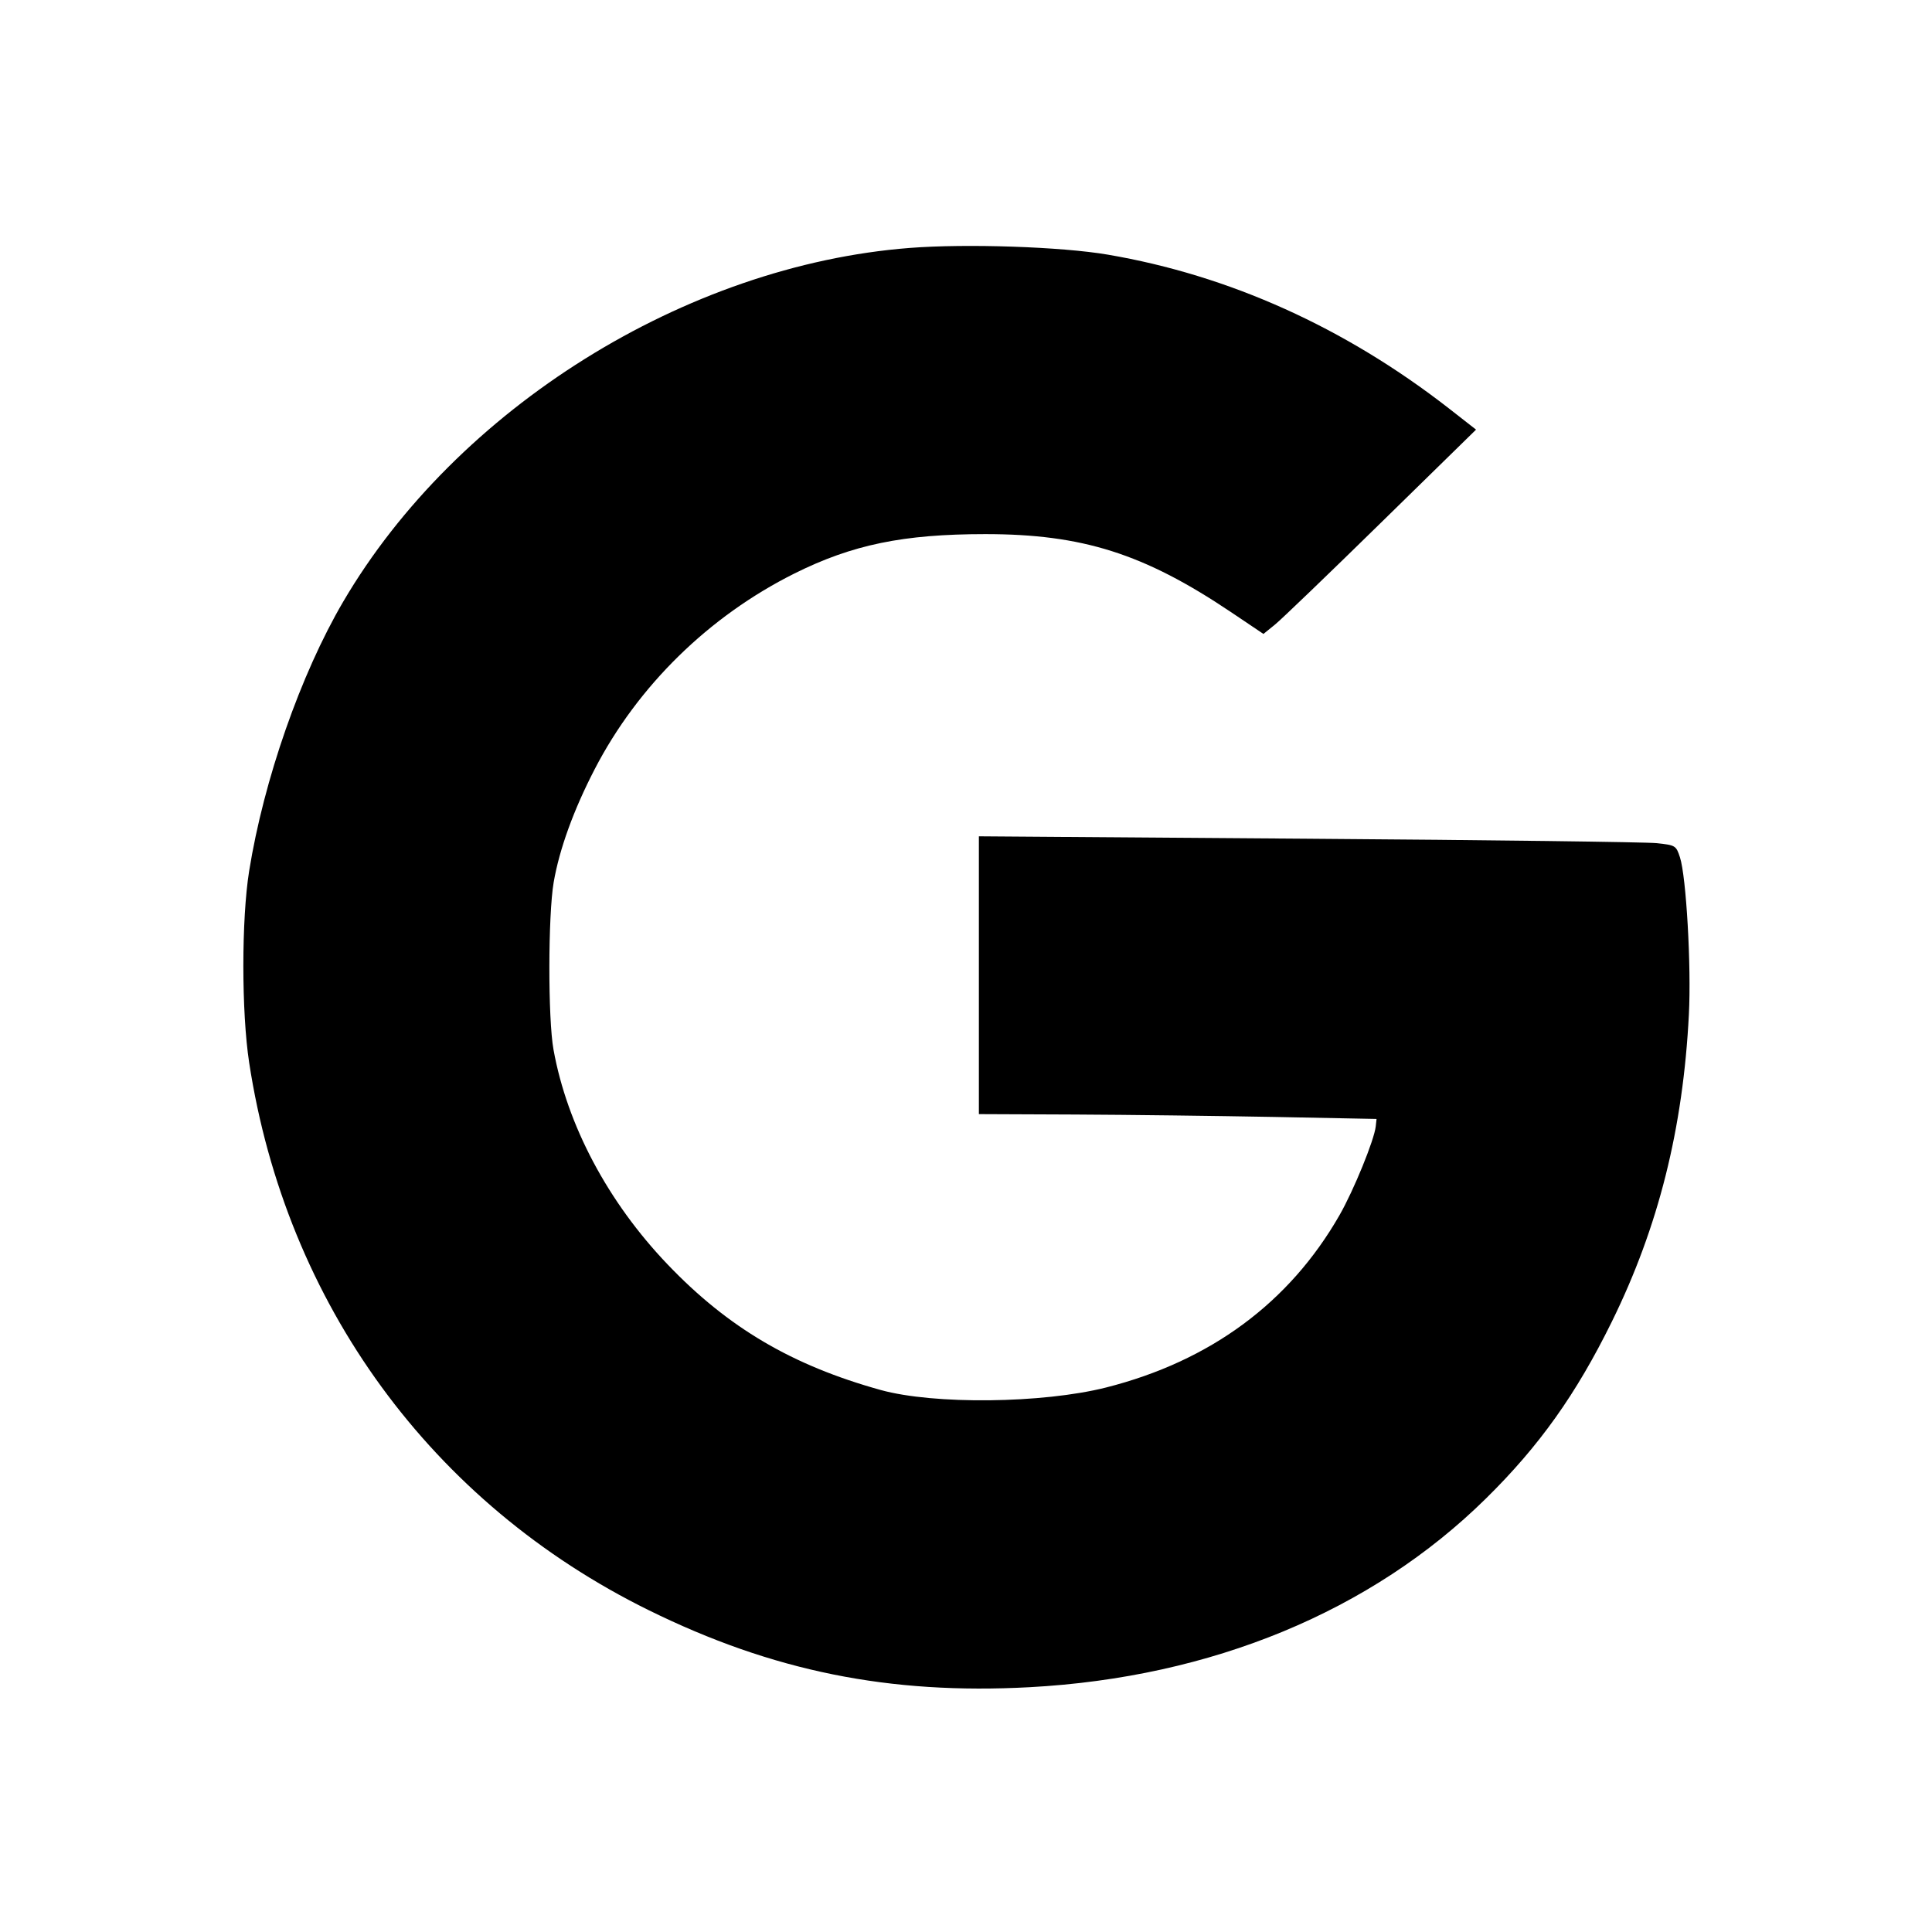
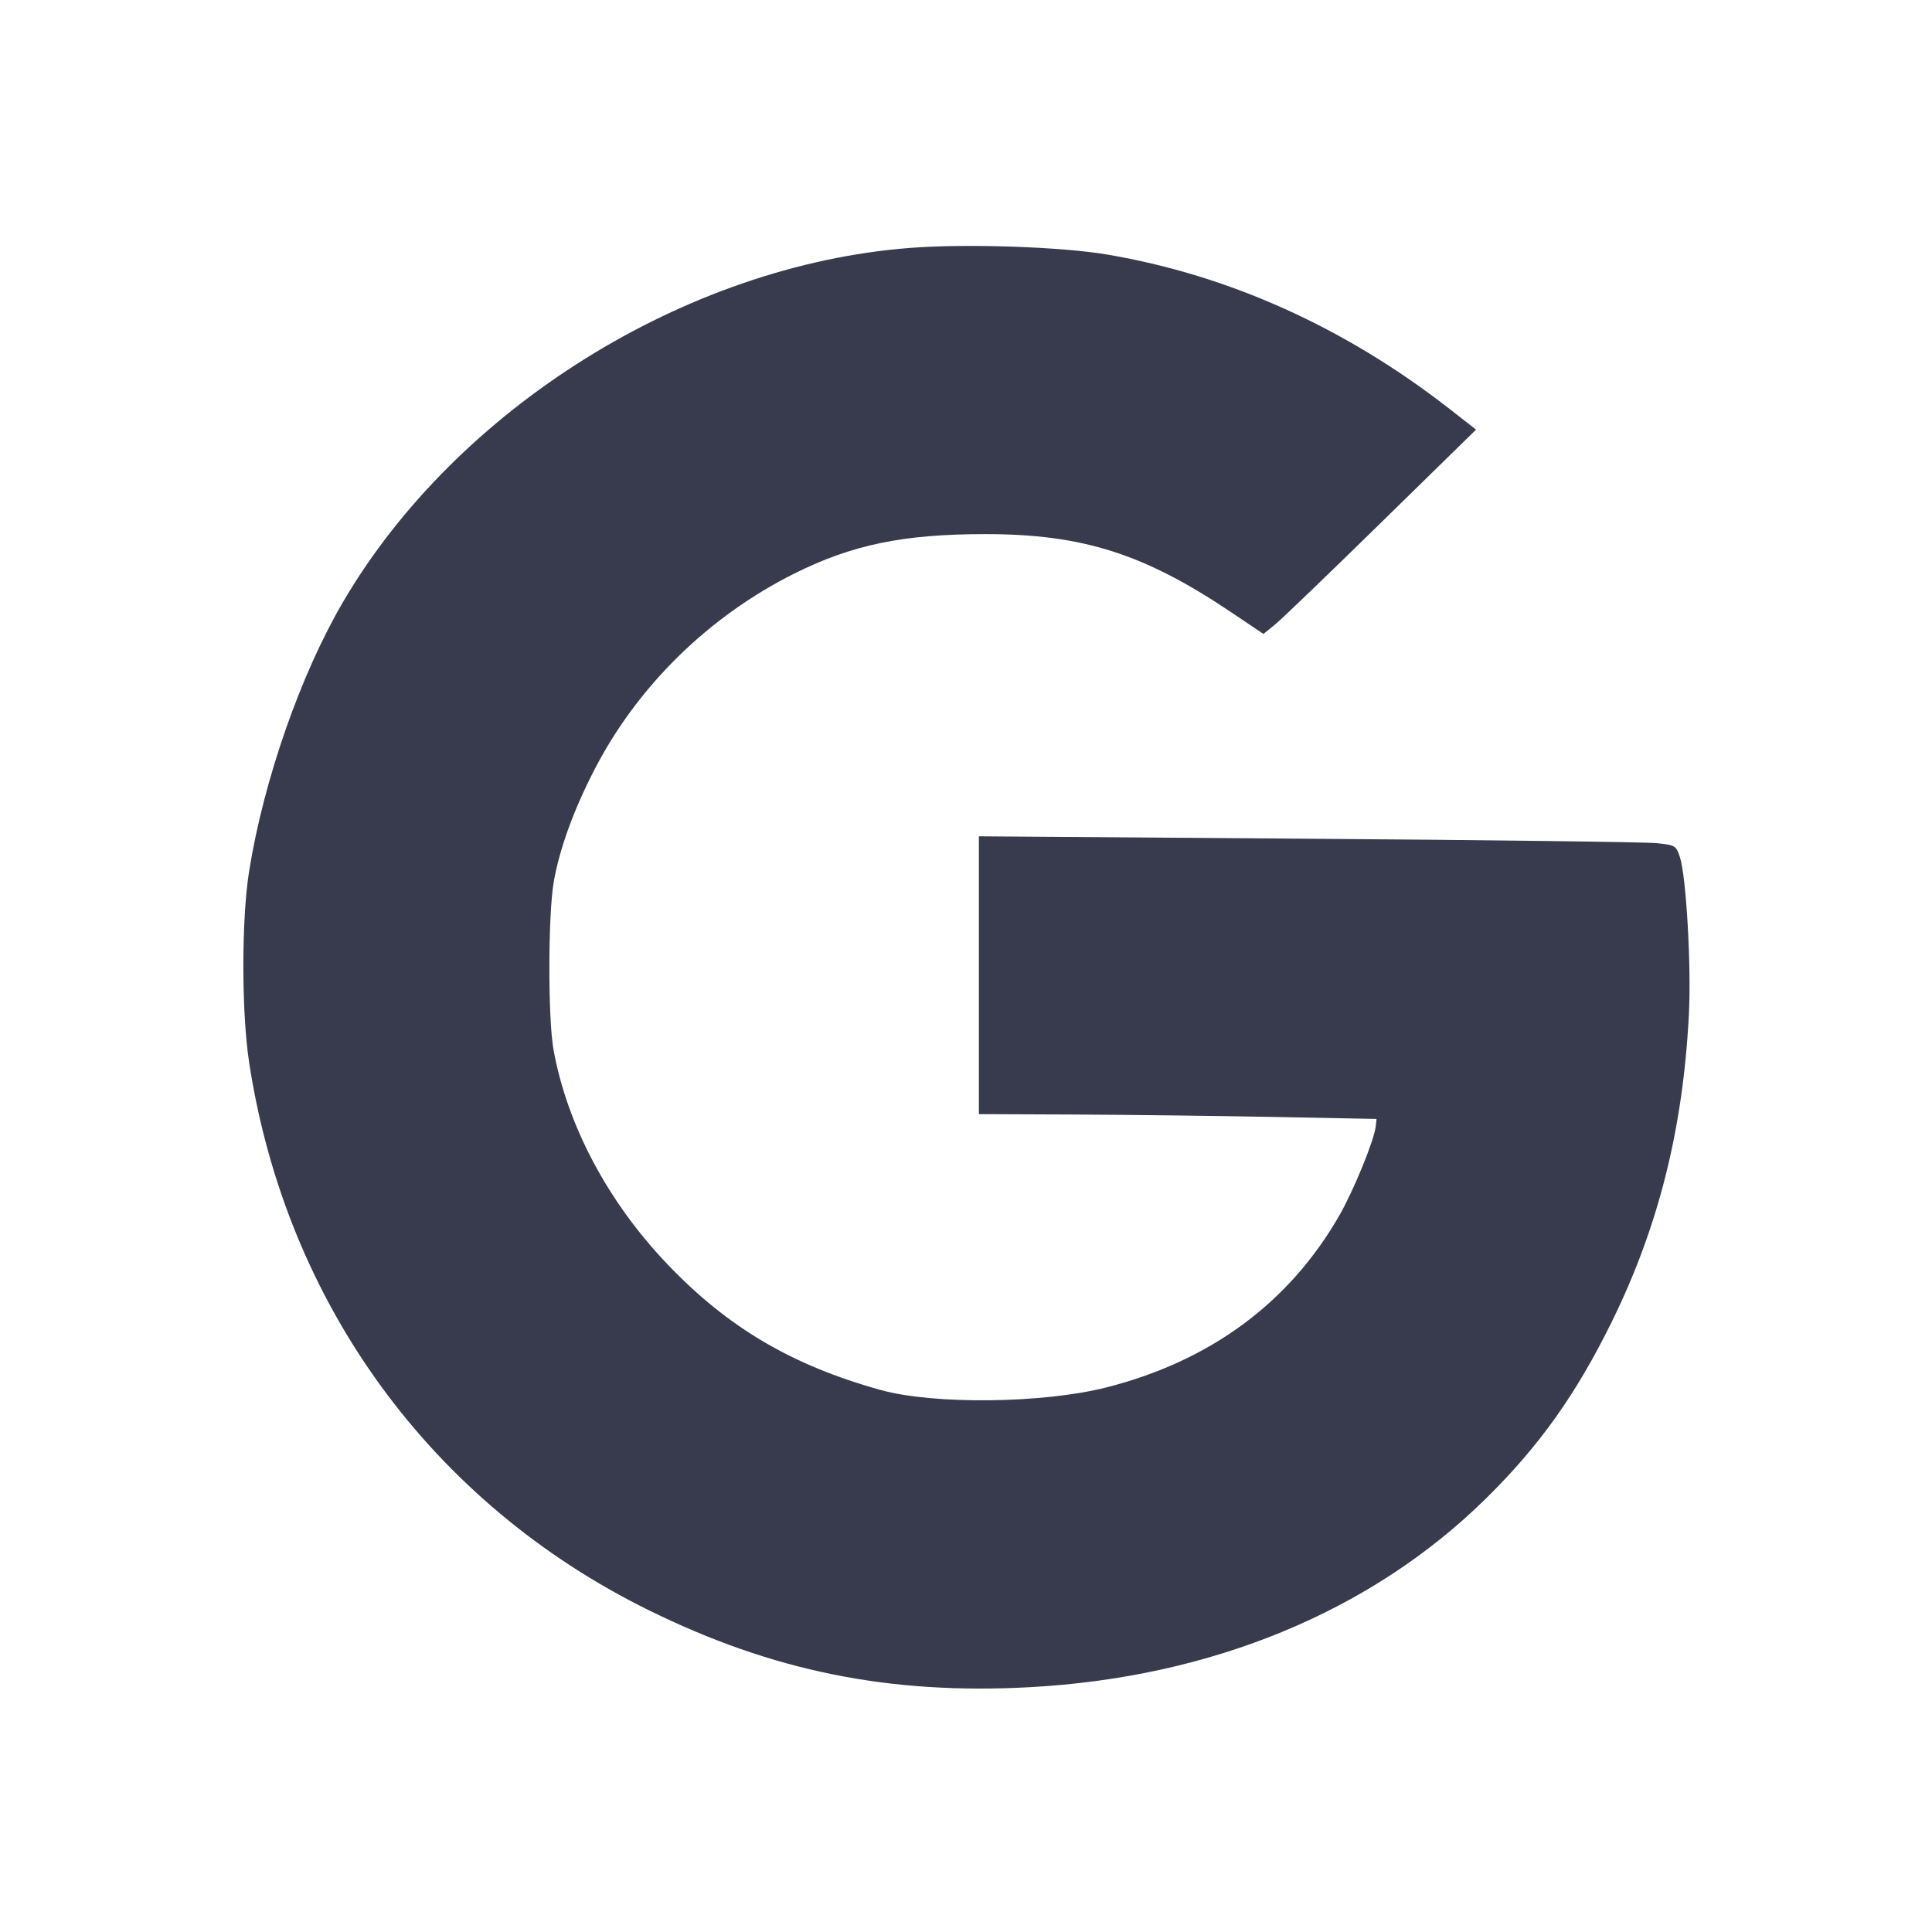
<svg xmlns="http://www.w3.org/2000/svg" width="24" height="24" fill="none">
-   <path d="M11.300 3.080 C 8.517 3.296,5.670 5.074,4.263 7.475 C 3.735 8.376,3.277 9.687,3.095 10.820 C 2.999 11.418,2.999 12.571,3.095 13.199 C 3.553 16.194,5.363 18.675,8.060 20.003 C 9.597 20.760,11.047 21.053,12.791 20.959 C 15.052 20.837,17.036 20.017,18.460 18.614 C 19.122 17.962,19.579 17.320,20.022 16.420 C 20.602 15.242,20.908 14.020,20.980 12.600 C 21.011 12.004,20.947 10.889,20.869 10.650 C 20.821 10.504,20.814 10.499,20.580 10.474 C 20.448 10.460,18.500 10.435,16.250 10.419 L 12.160 10.389 12.160 12.114 L 12.160 13.840 13.350 13.845 C 14.005 13.848,15.116 13.862,15.820 13.875 L 17.100 13.900 17.090 13.992 C 17.072 14.160,16.817 14.786,16.640 15.095 C 16.018 16.182,15.035 16.908,13.740 17.236 C 12.951 17.435,11.602 17.450,10.940 17.267 C 9.839 16.961,9.044 16.493,8.293 15.707 C 7.552 14.932,7.046 13.979,6.876 13.040 C 6.806 12.656,6.808 11.367,6.878 10.960 C 6.949 10.548,7.126 10.060,7.387 9.556 C 7.922 8.521,8.806 7.655,9.869 7.124 C 10.588 6.766,11.220 6.635,12.240 6.635 C 13.445 6.635,14.209 6.877,15.289 7.602 L 15.695 7.875 15.838 7.759 C 15.916 7.696,16.510 7.125,17.158 6.490 L 18.336 5.337 17.998 5.073 C 16.707 4.068,15.269 3.420,13.760 3.163 C 13.184 3.065,12.008 3.025,11.300 3.080 " fill="currentColor" stroke="none" fill-rule="evenodd" />
+   <path d="M11.300 3.080 C 8.517 3.296,5.670 5.074,4.263 7.475 C 3.735 8.376,3.277 9.687,3.095 10.820 C 2.999 11.418,2.999 12.571,3.095 13.199 C 3.553 16.194,5.363 18.675,8.060 20.003 C 9.597 20.760,11.047 21.053,12.791 20.959 C 15.052 20.837,17.036 20.017,18.460 18.614 C 19.122 17.962,19.579 17.320,20.022 16.420 C 20.602 15.242,20.908 14.020,20.980 12.600 C 21.011 12.004,20.947 10.889,20.869 10.650 C 20.821 10.504,20.814 10.499,20.580 10.474 C 20.448 10.460,18.500 10.435,16.250 10.419 L 12.160 10.389 12.160 12.114 L 12.160 13.840 13.350 13.845 C 14.005 13.848,15.116 13.862,15.820 13.875 L 17.100 13.900 17.090 13.992 C 17.072 14.160,16.817 14.786,16.640 15.095 C 16.018 16.182,15.035 16.908,13.740 17.236 C 12.951 17.435,11.602 17.450,10.940 17.267 C 9.839 16.961,9.044 16.493,8.293 15.707 C 7.552 14.932,7.046 13.979,6.876 13.040 C 6.806 12.656,6.808 11.367,6.878 10.960 C 6.949 10.548,7.126 10.060,7.387 9.556 C 7.922 8.521,8.806 7.655,9.869 7.124 C 10.588 6.766,11.220 6.635,12.240 6.635 C 13.445 6.635,14.209 6.877,15.289 7.602 L 15.695 7.875 15.838 7.759 C 15.916 7.696,16.510 7.125,17.158 6.490 L 18.336 5.337 17.998 5.073 C 16.707 4.068,15.269 3.420,13.760 3.163 C 13.184 3.065,12.008 3.025,11.300 3.080 " fill="#373B4D" stroke="none" fill-rule="evenodd" />
</svg>
